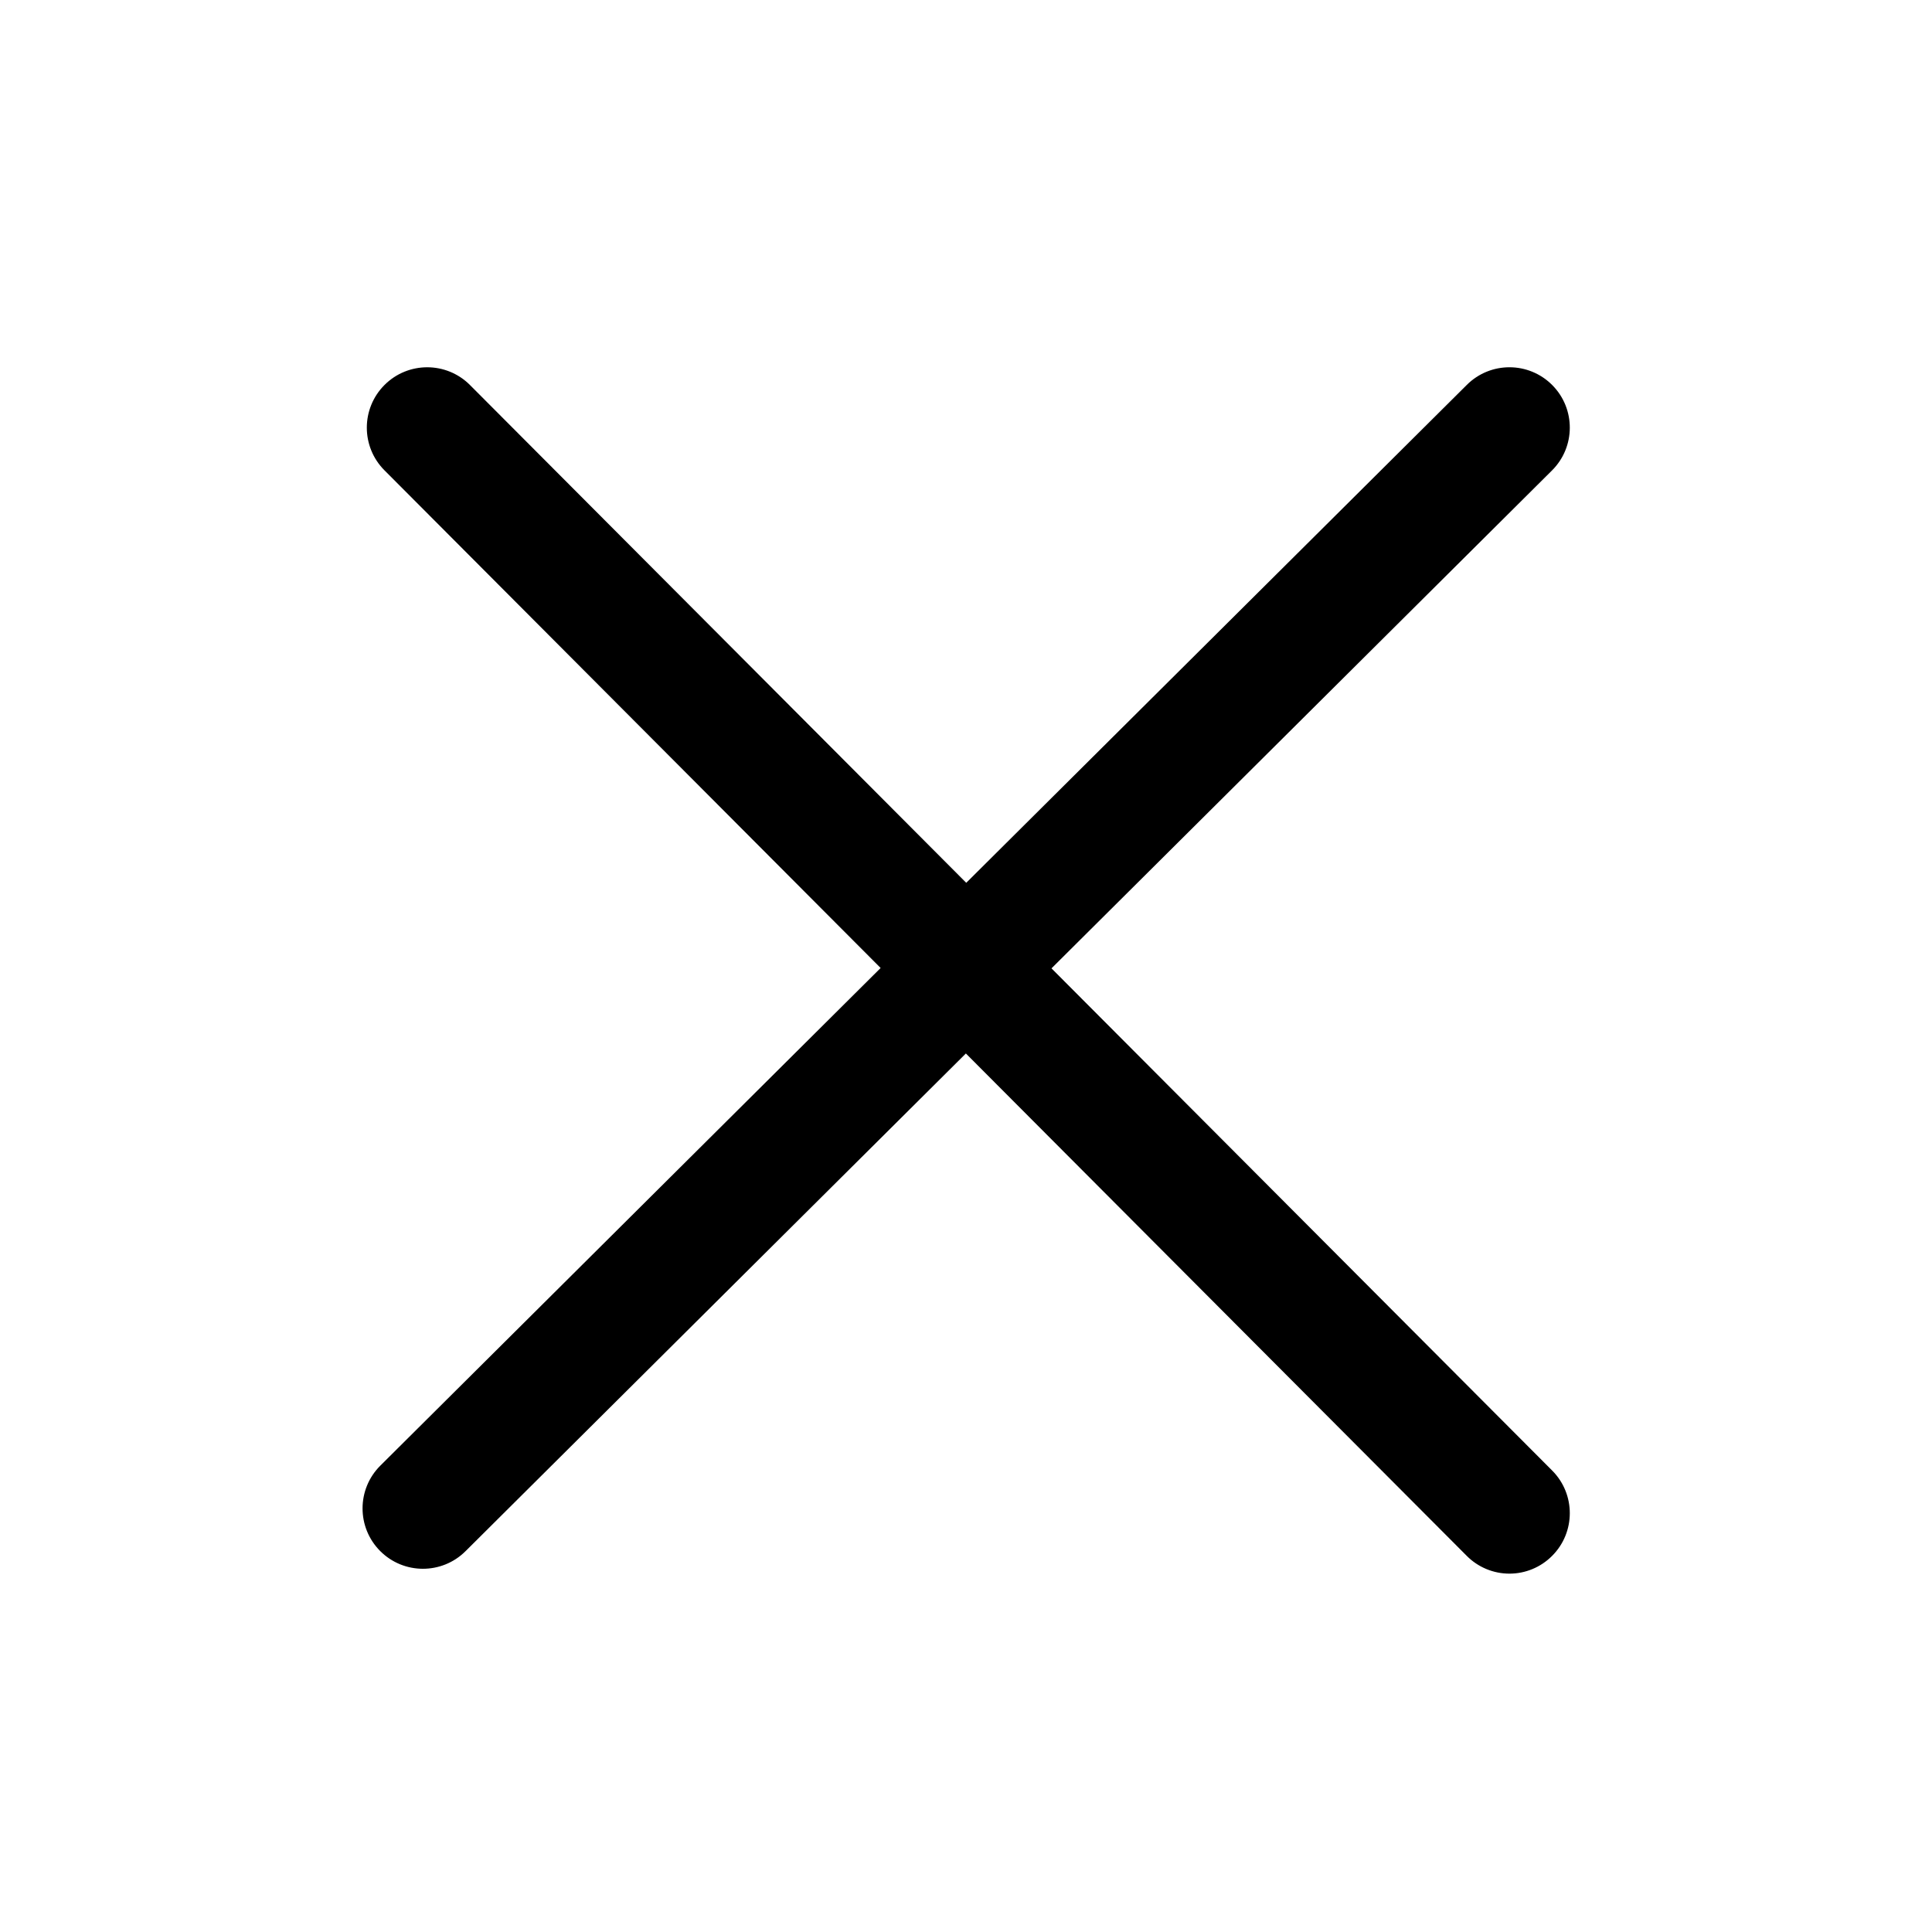
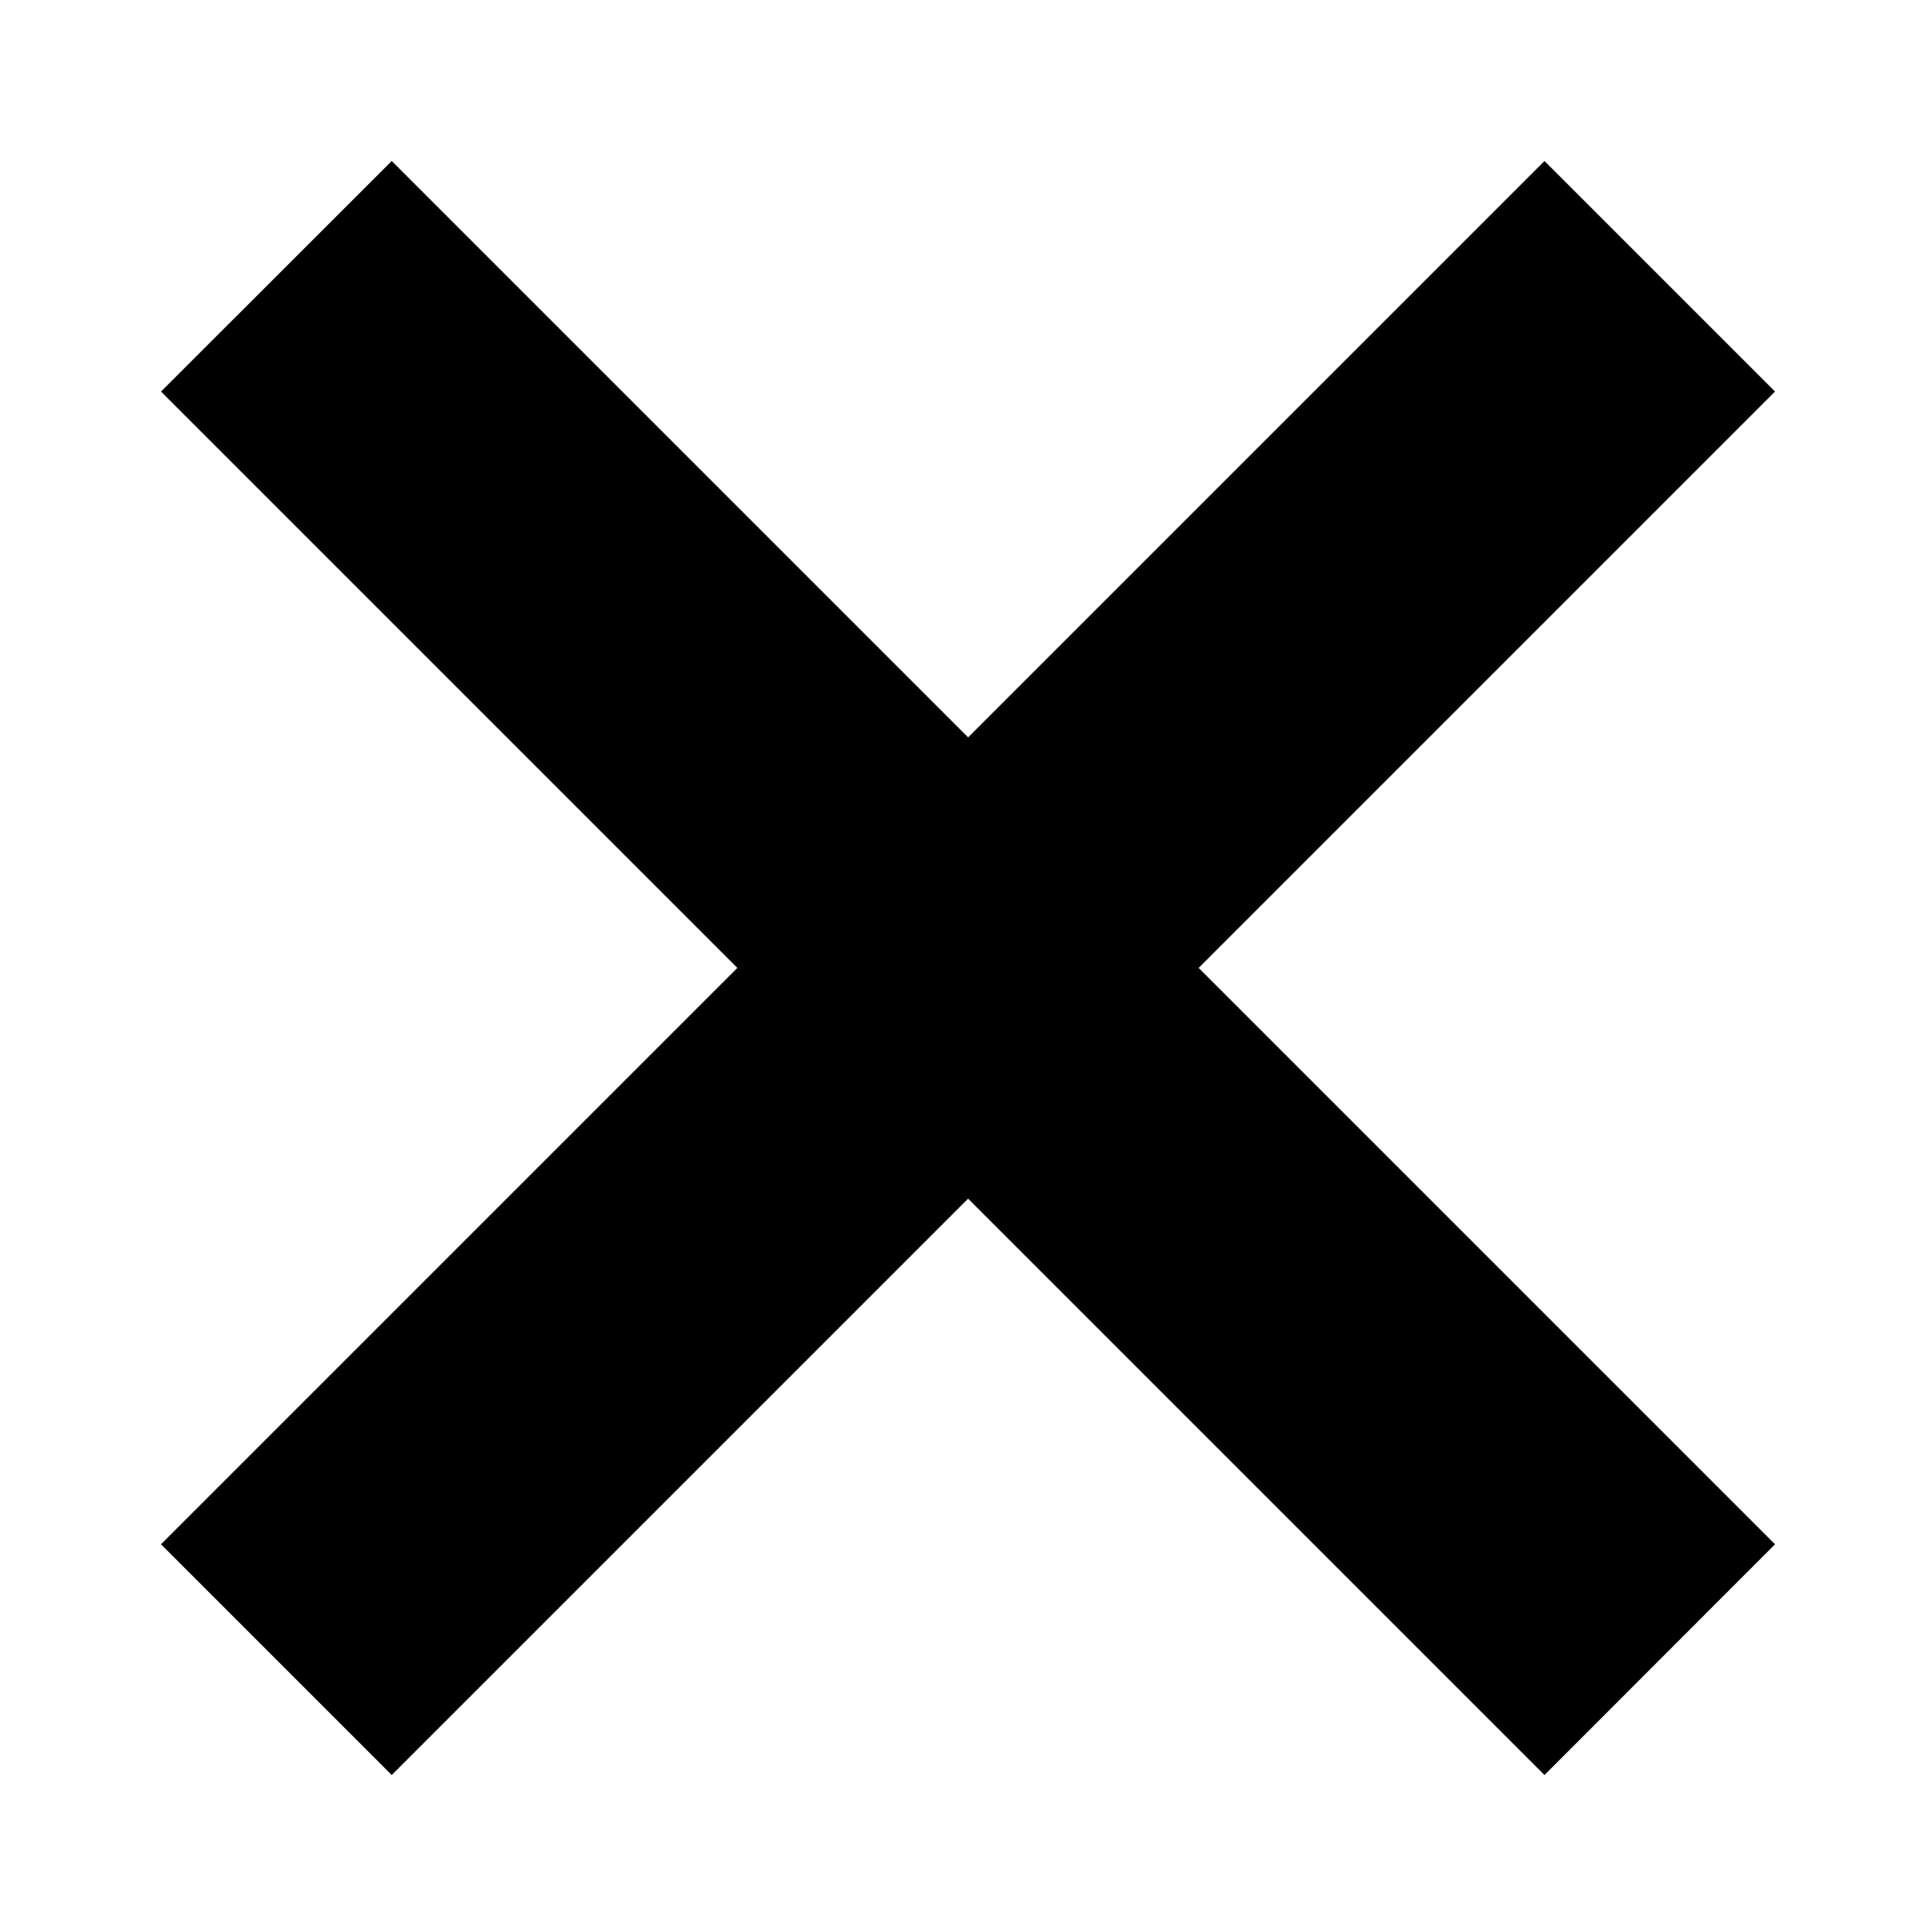
- <svg xmlns="http://www.w3.org/2000/svg" t="1576552611696" class="icon" viewBox="0 0 1024 1024" version="1.1" p-id="4094" width="200" height="200">
+ <svg xmlns="http://www.w3.org/2000/svg" t="1585312191327" class="icon" viewBox="0 0 1024 1024" version="1.1" p-id="4547" width="200" height="200">
  <defs>
    <style type="text/css" />
  </defs>
-   <path d="M557.312 513.248l265.28-263.904a31.968 31.968 0 1 0-45.12-45.376l-265.344 263.936-263.04-263.84A32 32 0 0 0 203.776 249.28l262.976 263.776L201.6 776.8a31.968 31.968 0 1 0 45.12 45.376l265.216-263.808 265.44 266.24a31.872 31.872 0 0 0 45.248 0.064 32 32 0 0 0 0.064-45.248l-265.376-266.176z" p-id="4095" />
+   <path d="M940.8 207.531L818.603 85.333l-305.493 305.493L207.616 85.333 85.333 207.531l305.493 305.493L85.333 818.517l122.283 122.283 305.493-305.493 305.493 305.493 122.197-122.283-305.493-305.493z" p-id="4548" />
</svg>
